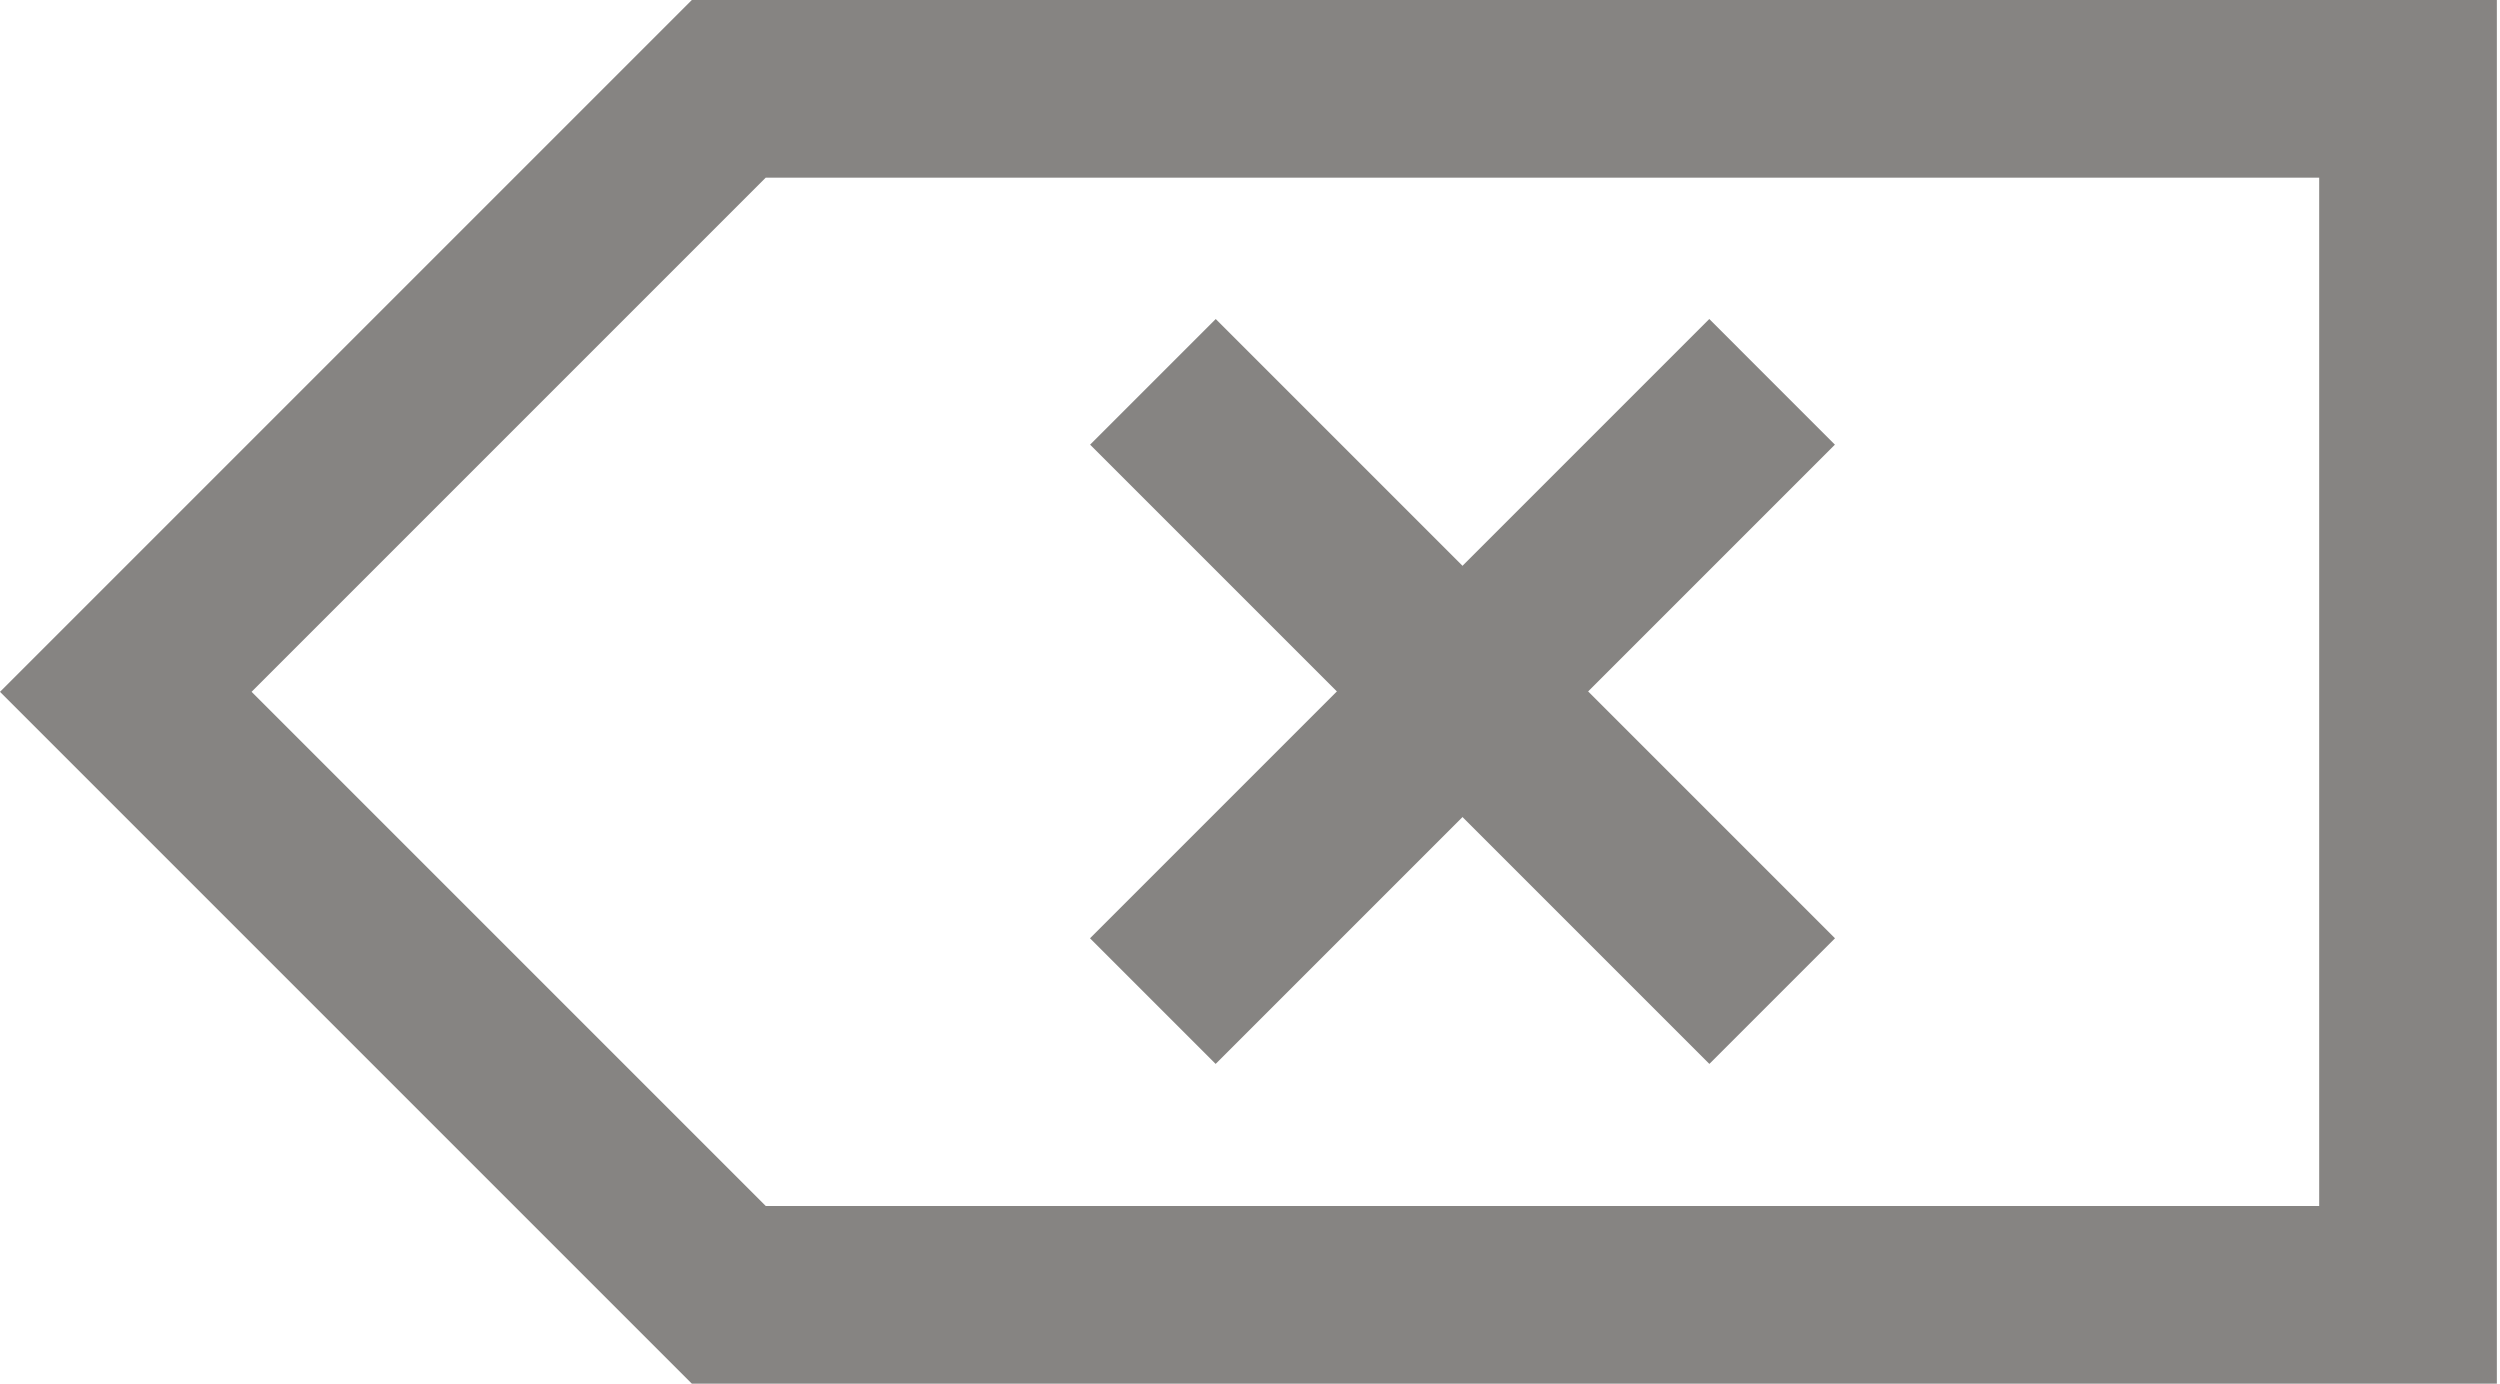
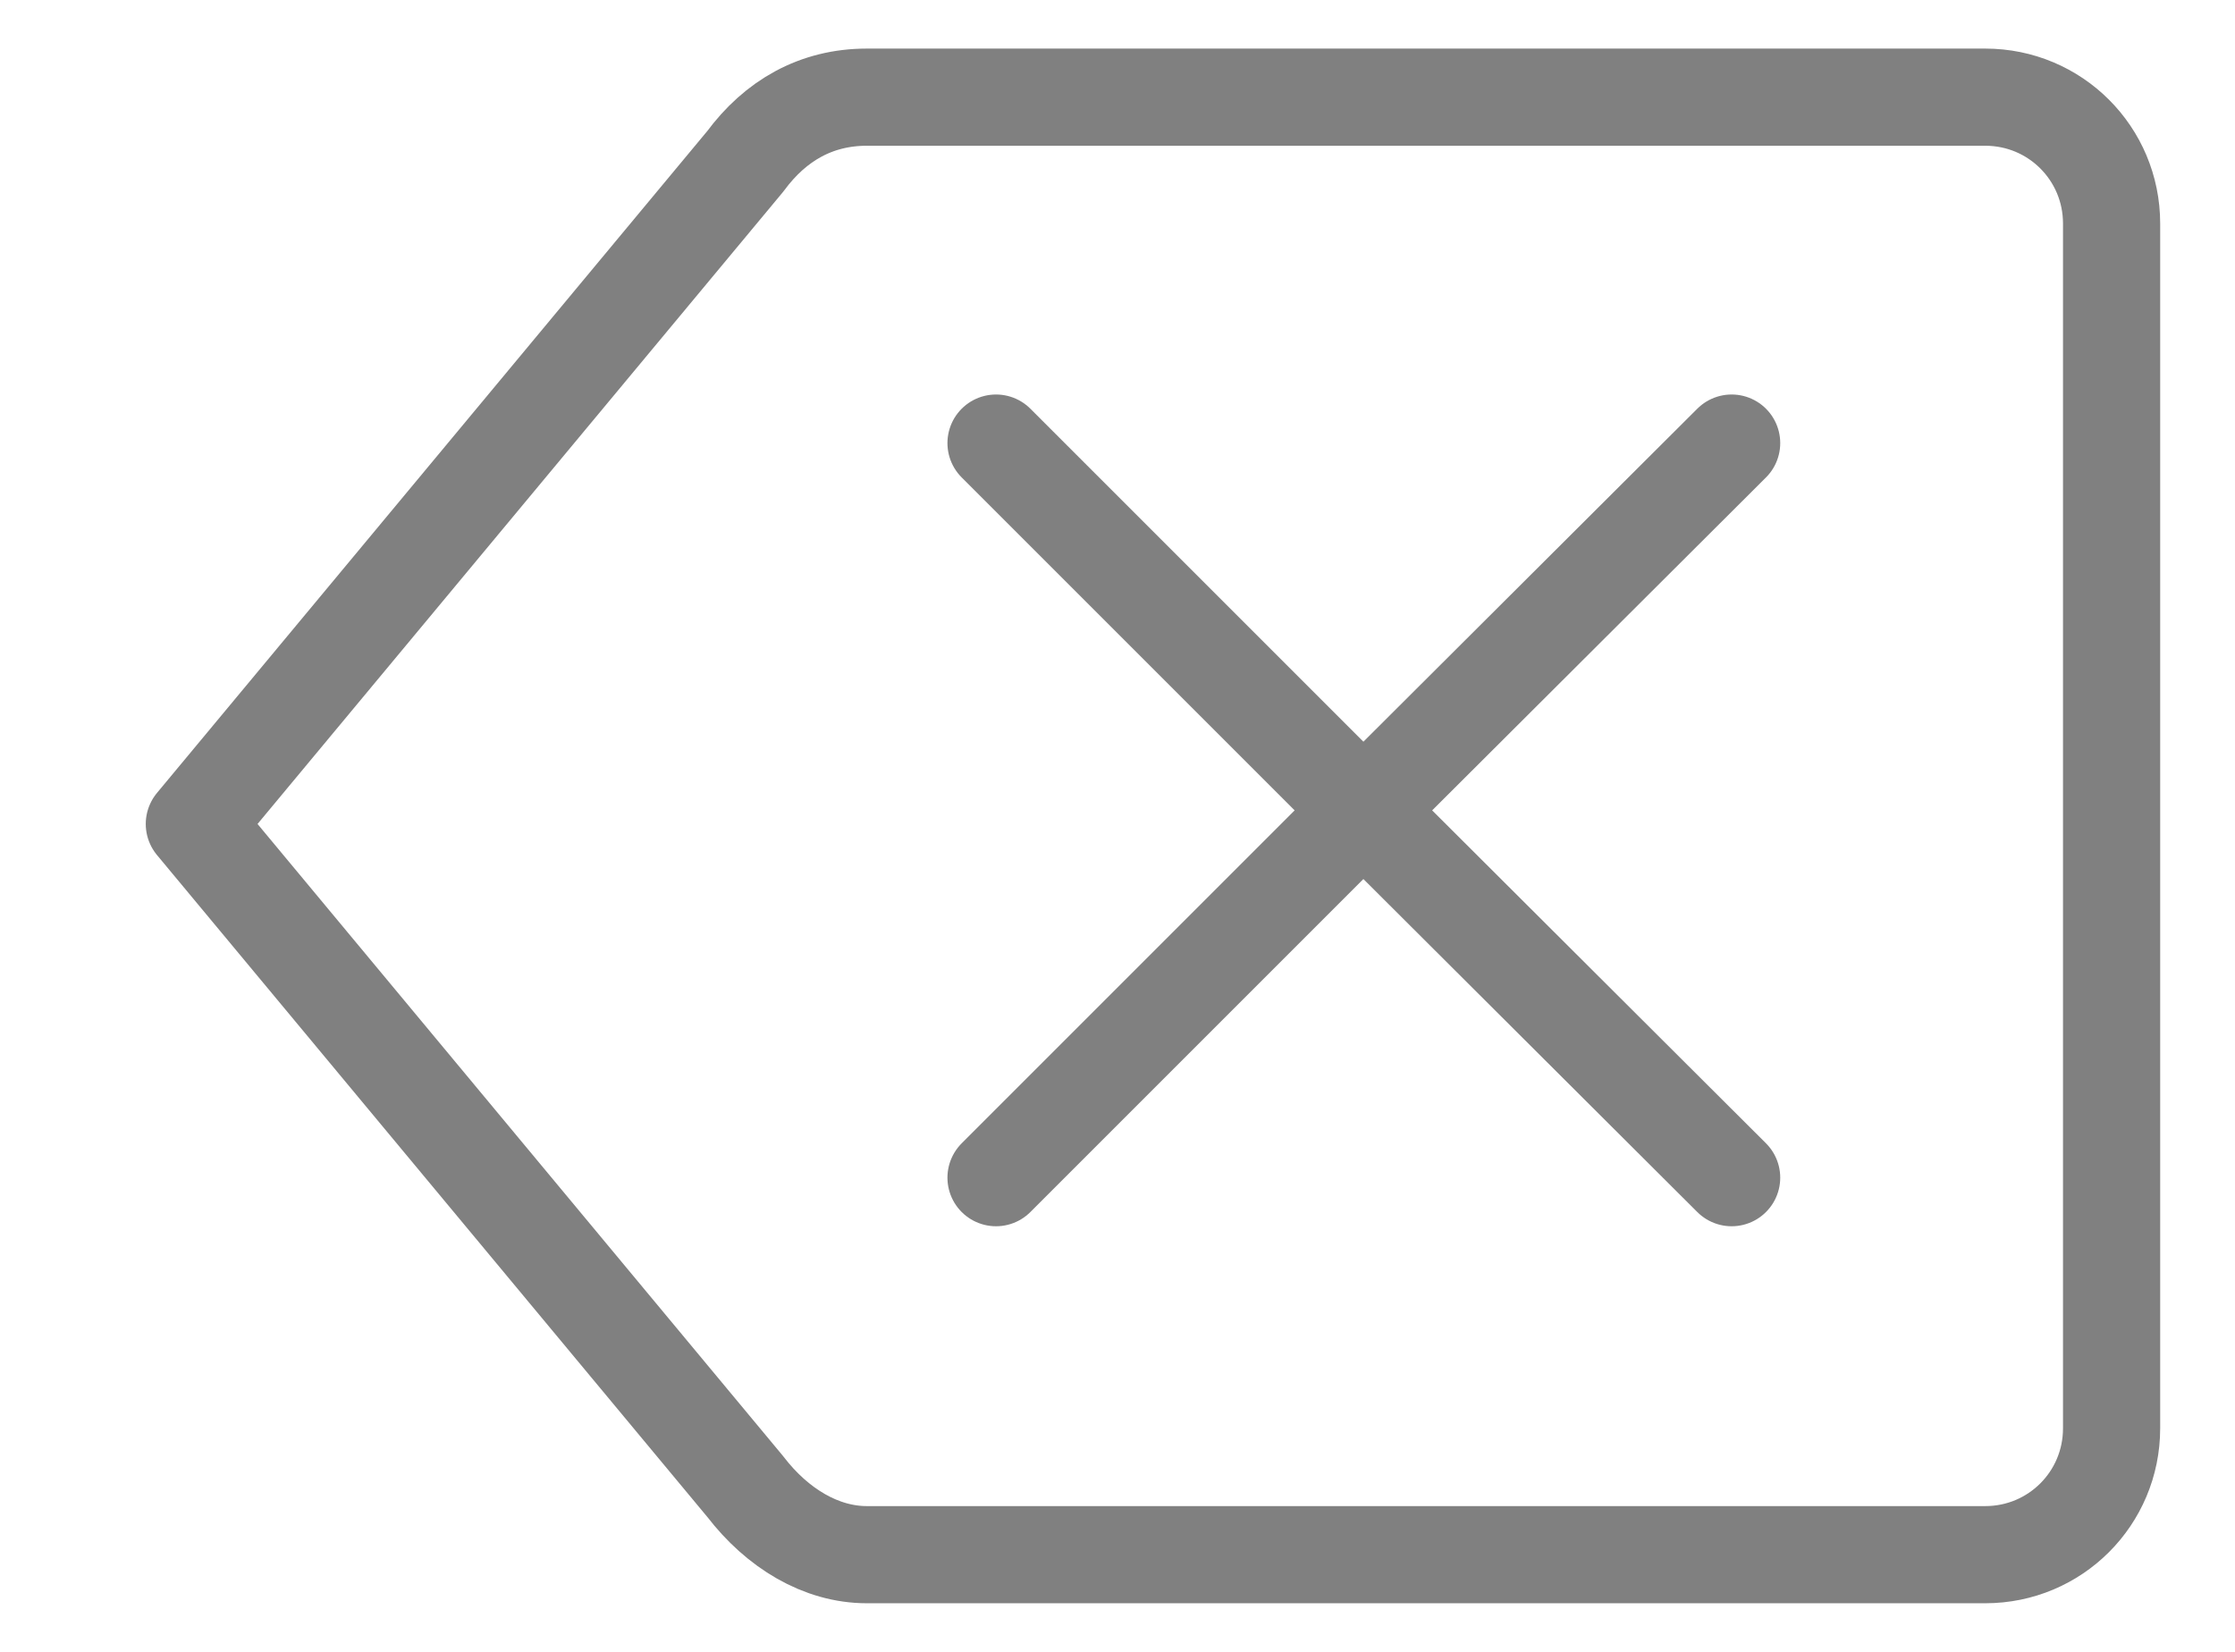
- <svg xmlns="http://www.w3.org/2000/svg" version="1.1" id="Layer_1" x="0px" y="0px" width="159px" height="88px" viewBox="0 0 159 88" enable-background="new 0 0 159 88" xml:space="preserve">
-   <g>
-     <rect fill="none" width="159" height="88" />
-     <g>
-       <g>
-         <path fill="#868482" d="M158.8,88H44L0,44L44,0h114.8V88z M48.7,76.7h98.8V11.3H48.7L16,44L48.7,76.7z" />
-       </g>
-       <g>
-         <g>
-           <rect x="87.3" y="16.2" transform="matrix(-0.7071 -0.7071 0.7071 -0.7071 127.5895 140.8497)" fill="#868482" width="11.3" height="55.7" />
-         </g>
-         <g>
-           <rect x="65.1" y="38.4" transform="matrix(-0.7071 -0.7071 0.7071 -0.7071 127.5954 140.8499)" fill="#868482" width="55.7" height="11.3" />
-         </g>
-       </g>
-     </g>
-   </g>
+ <svg xmlns="http://www.w3.org/2000/svg" width="23" height="17" viewBox="0 0 23 17" fill="none">
+   <path d="M20.43 1H8.92C8.4 1 7.98 1.24 7.67 1.66L2 8.48L7.67 15.3C8 15.73 8.45 16 8.92 16H20.43C21.15 16 21.73 15.42 21.73 14.7V2.3C21.73 1.58 21.15 1 20.43 1Z" stroke="grey" stroke-width="1" stroke-linecap="round" stroke-linejoin="round" />
+   <path d="M17.82 4.56L14.03 8.34L17.82 12.12" stroke="grey" stroke-width="1" stroke-linecap="round" stroke-linejoin="round" />
+   <path d="M10.25 4.56L14.03 8.34L10.25 12.12" stroke="grey" stroke-width="1" stroke-linecap="round" stroke-linejoin="round" />
</svg>
